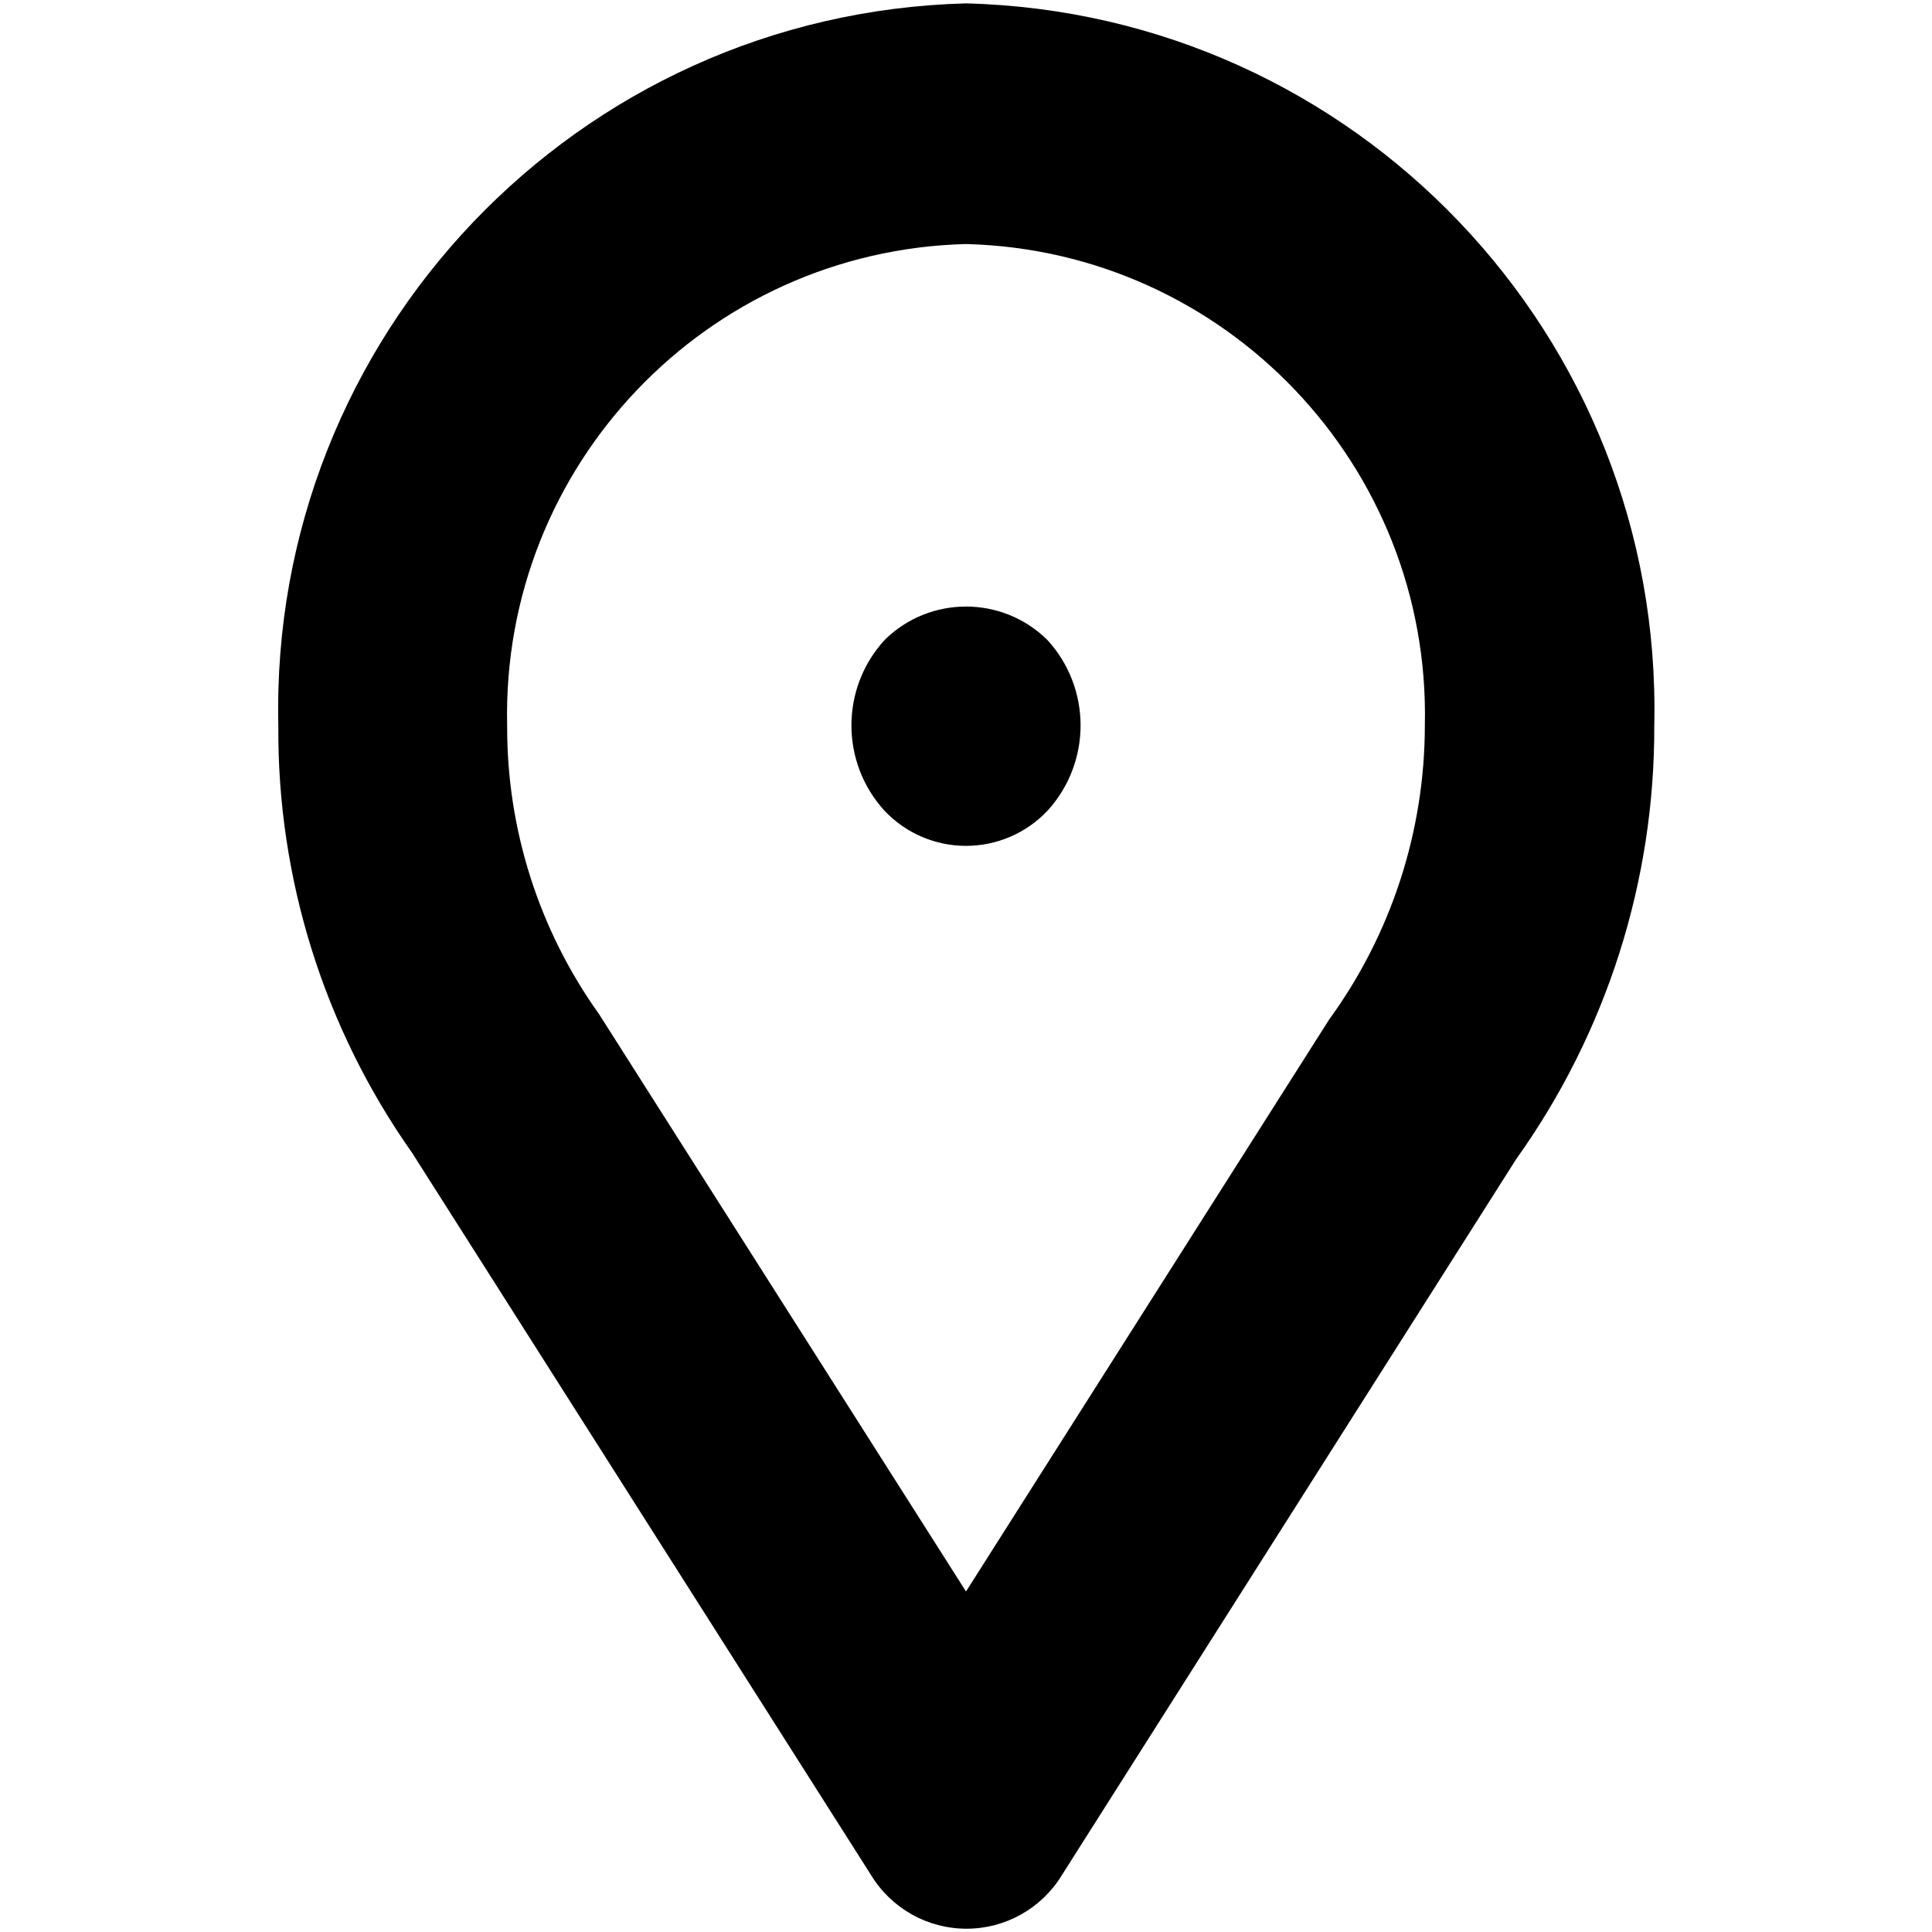
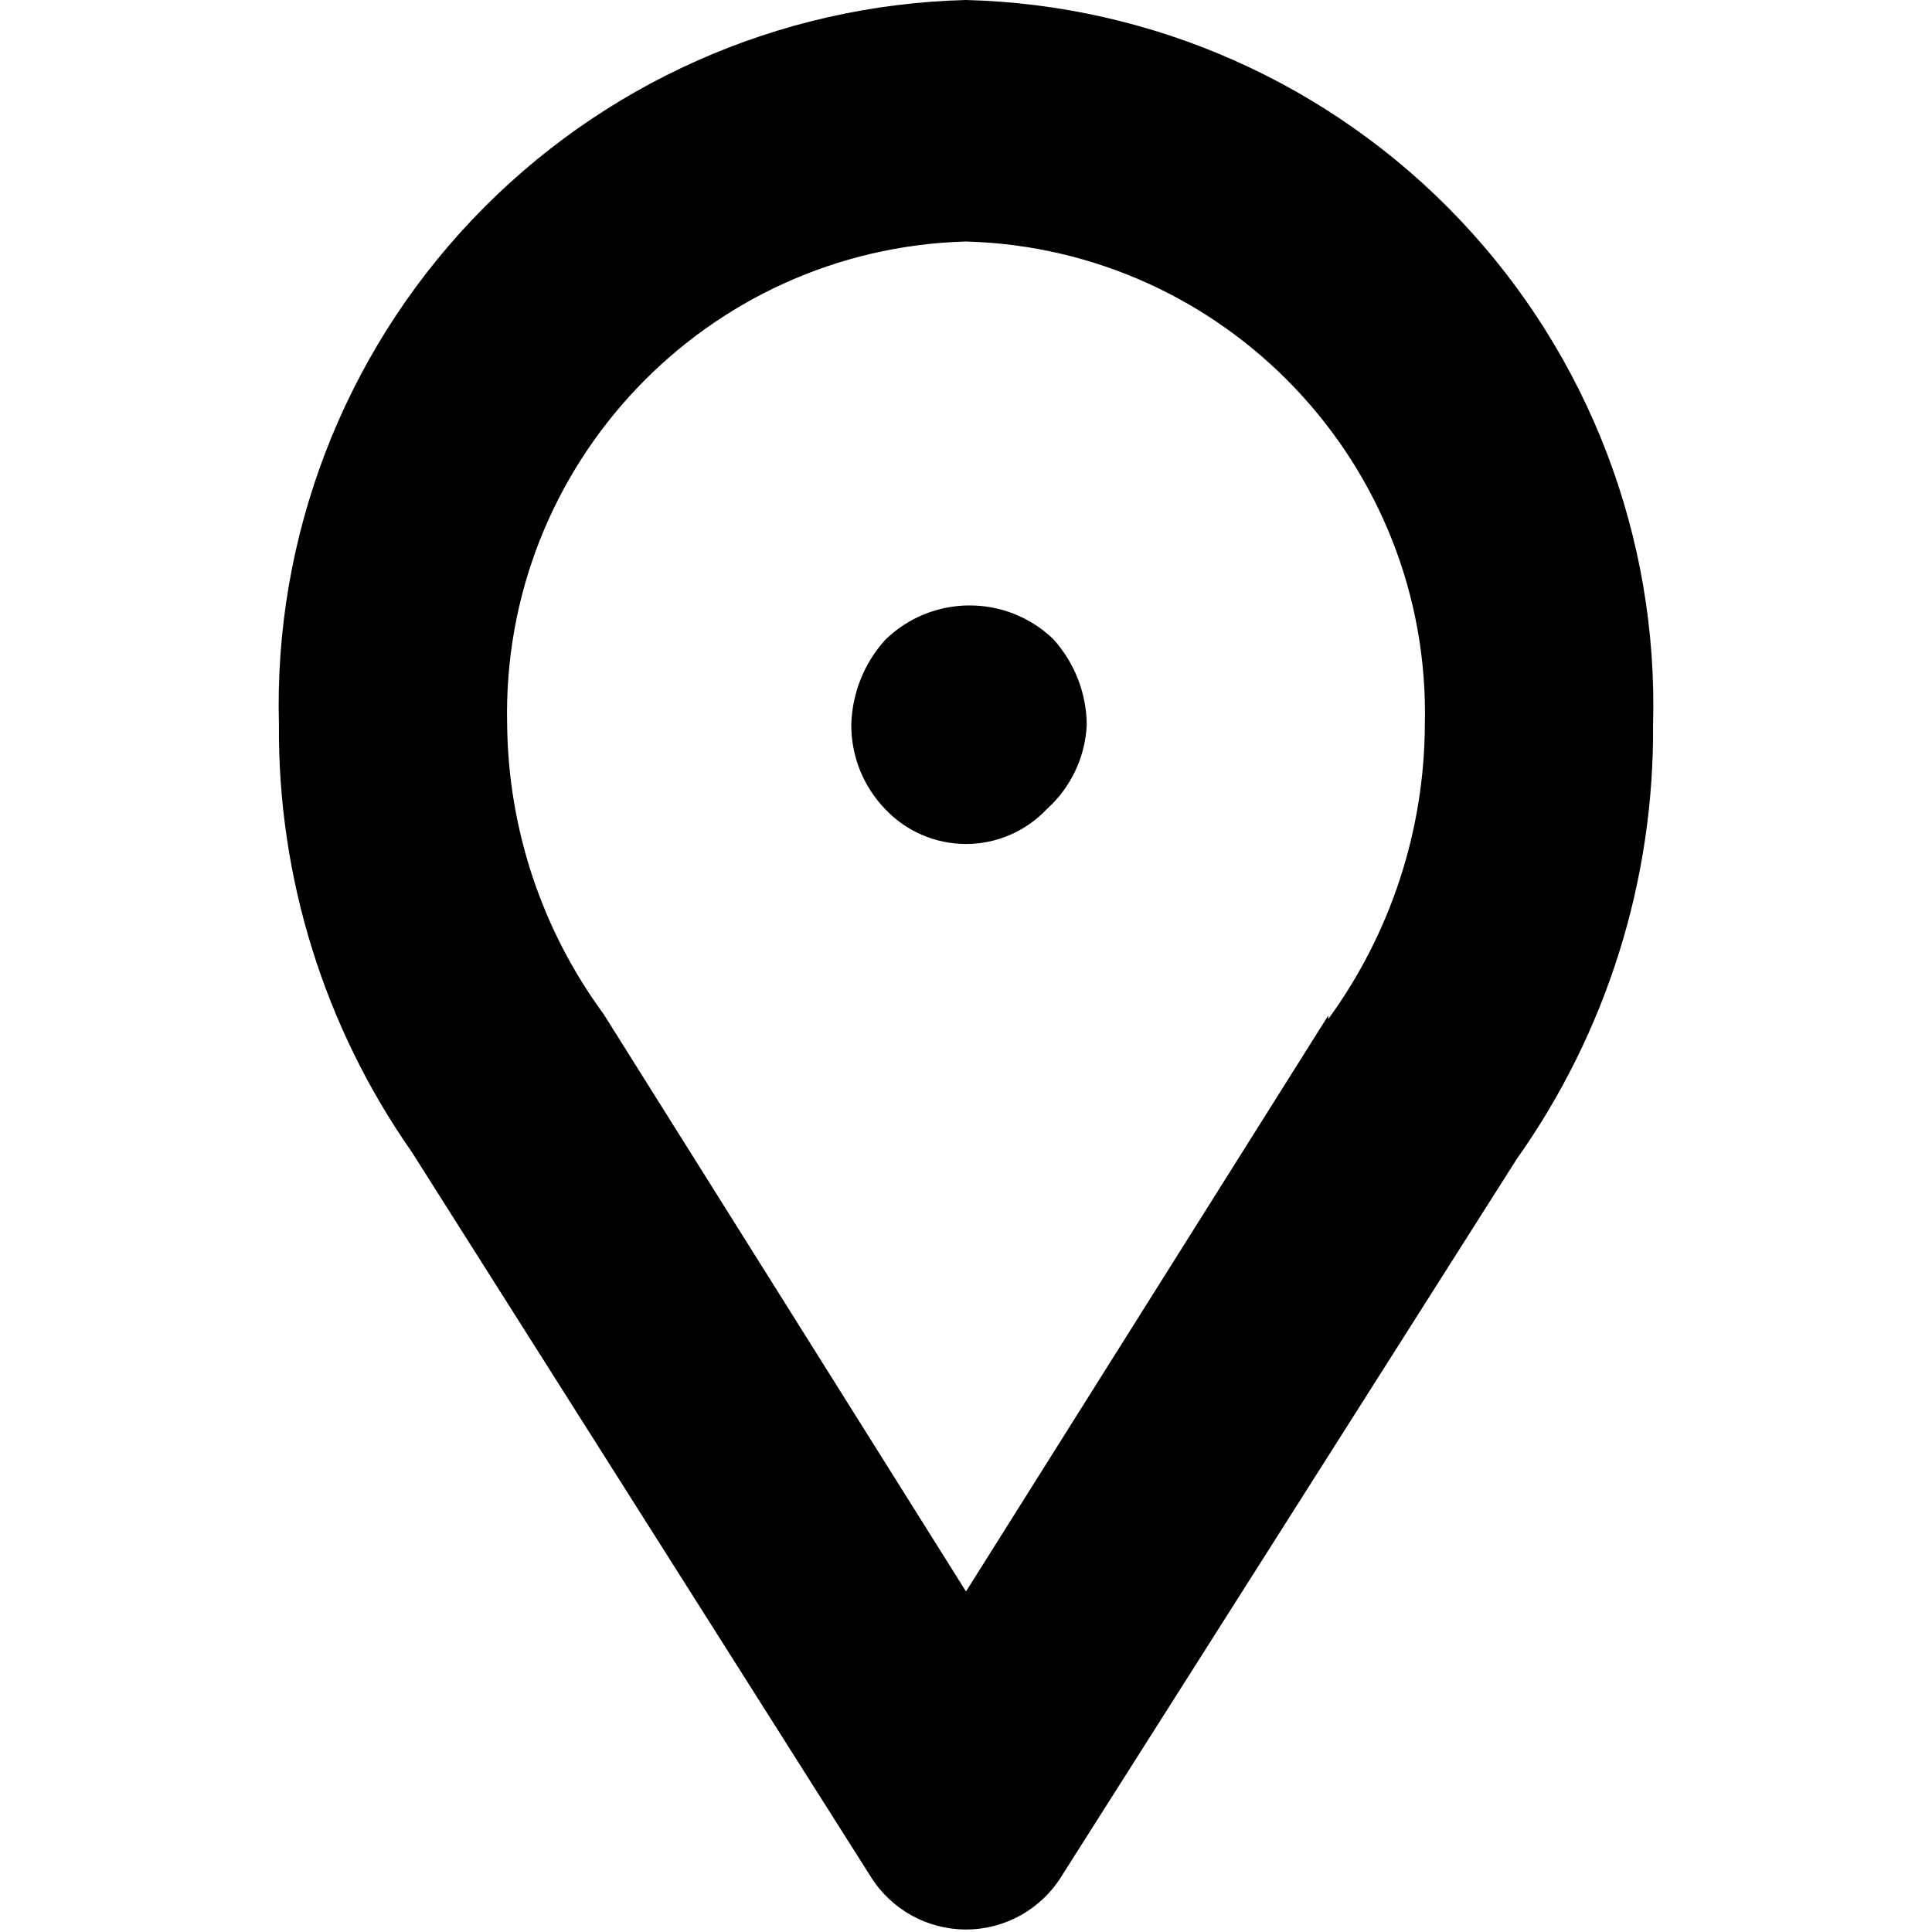
<svg xmlns="http://www.w3.org/2000/svg" viewBox="0 0 16 16">
  <g id="Layer_1" data-name="Layer 1">
-     <path d="M8,.028A5.849,5.849,0,0,0,2.305,6.007,6.062,6.062,0,0,0,3.414,9.549l3.8,5.98a.925.925,0,0,0,1.58,0L12.556,9.6A6.137,6.137,0,0,0,13.7,6.007,5.849,5.849,0,0,0,8,.028Zm3.007,8.416L8,13.18,4.962,8.4A4.081,4.081,0,0,1,4.2,6.007,3.9,3.9,0,0,1,8,2.021a3.9,3.9,0,0,1,3.8,3.986A4.146,4.146,0,0,1,11.007,8.444ZM7.326,5.3a1.048,1.048,0,0,0,0,1.415.928.928,0,0,0,1.348,0,1.048,1.048,0,0,0,0-1.415A.959.959,0,0,0,7.326,5.3Z" />
+     <path d="M8,0A5.84,5.84,0,0,0,2.31,6a6.09,6.09,0,0,0,1.1,3.54l3.8,6a.93.93,0,0,0,1.58,0l3.77-5.94A6.14,6.14,0,0,0,13.69,6,5.84,5.84,0,0,0,8,0Zm3,8.41L8,13.18,5,8.4A4.12,4.12,0,0,1,4.2,6,3.91,3.91,0,0,1,8,2a3.91,3.91,0,0,1,3.8,4A4.17,4.17,0,0,1,11,8.44ZM7.33,5.3A1.09,1.09,0,0,0,7.05,6a1,1,0,0,0,.28.7.92.92,0,0,0,1.34,0A1,1,0,0,0,9,6a1.07,1.07,0,0,0-.28-.71A1,1,0,0,0,7.33,5.3Z" />
  </g>
</svg>
